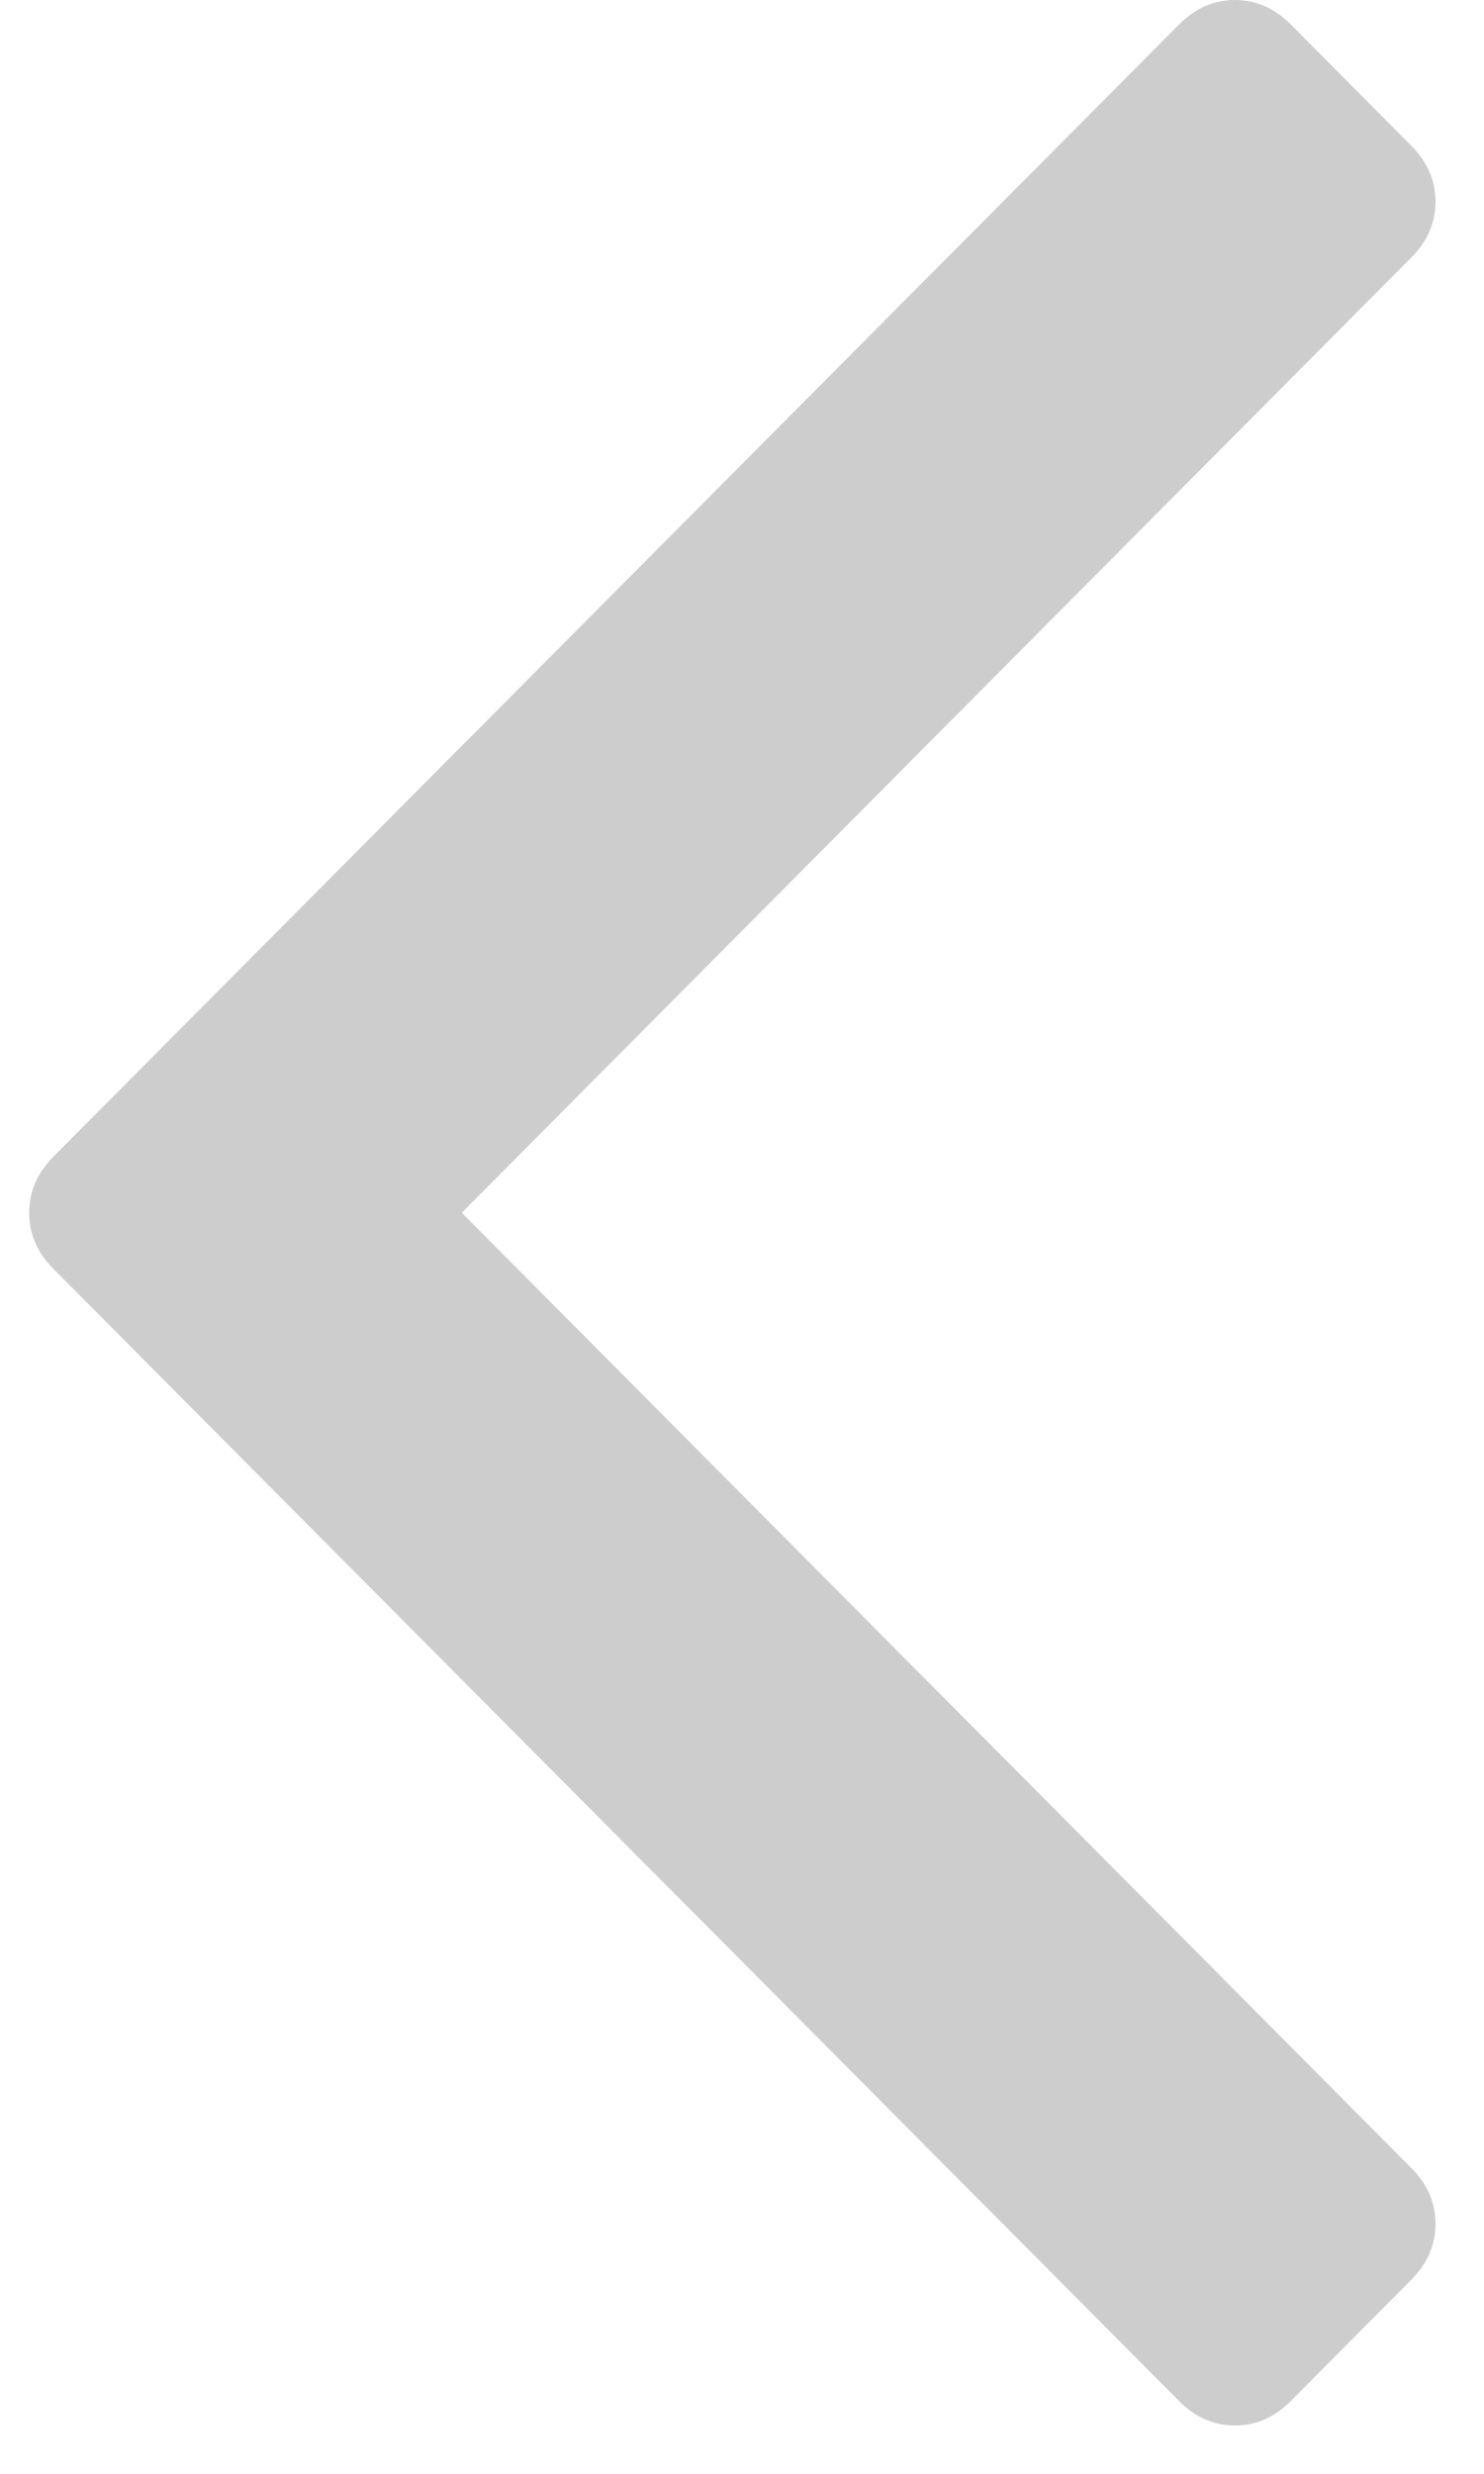
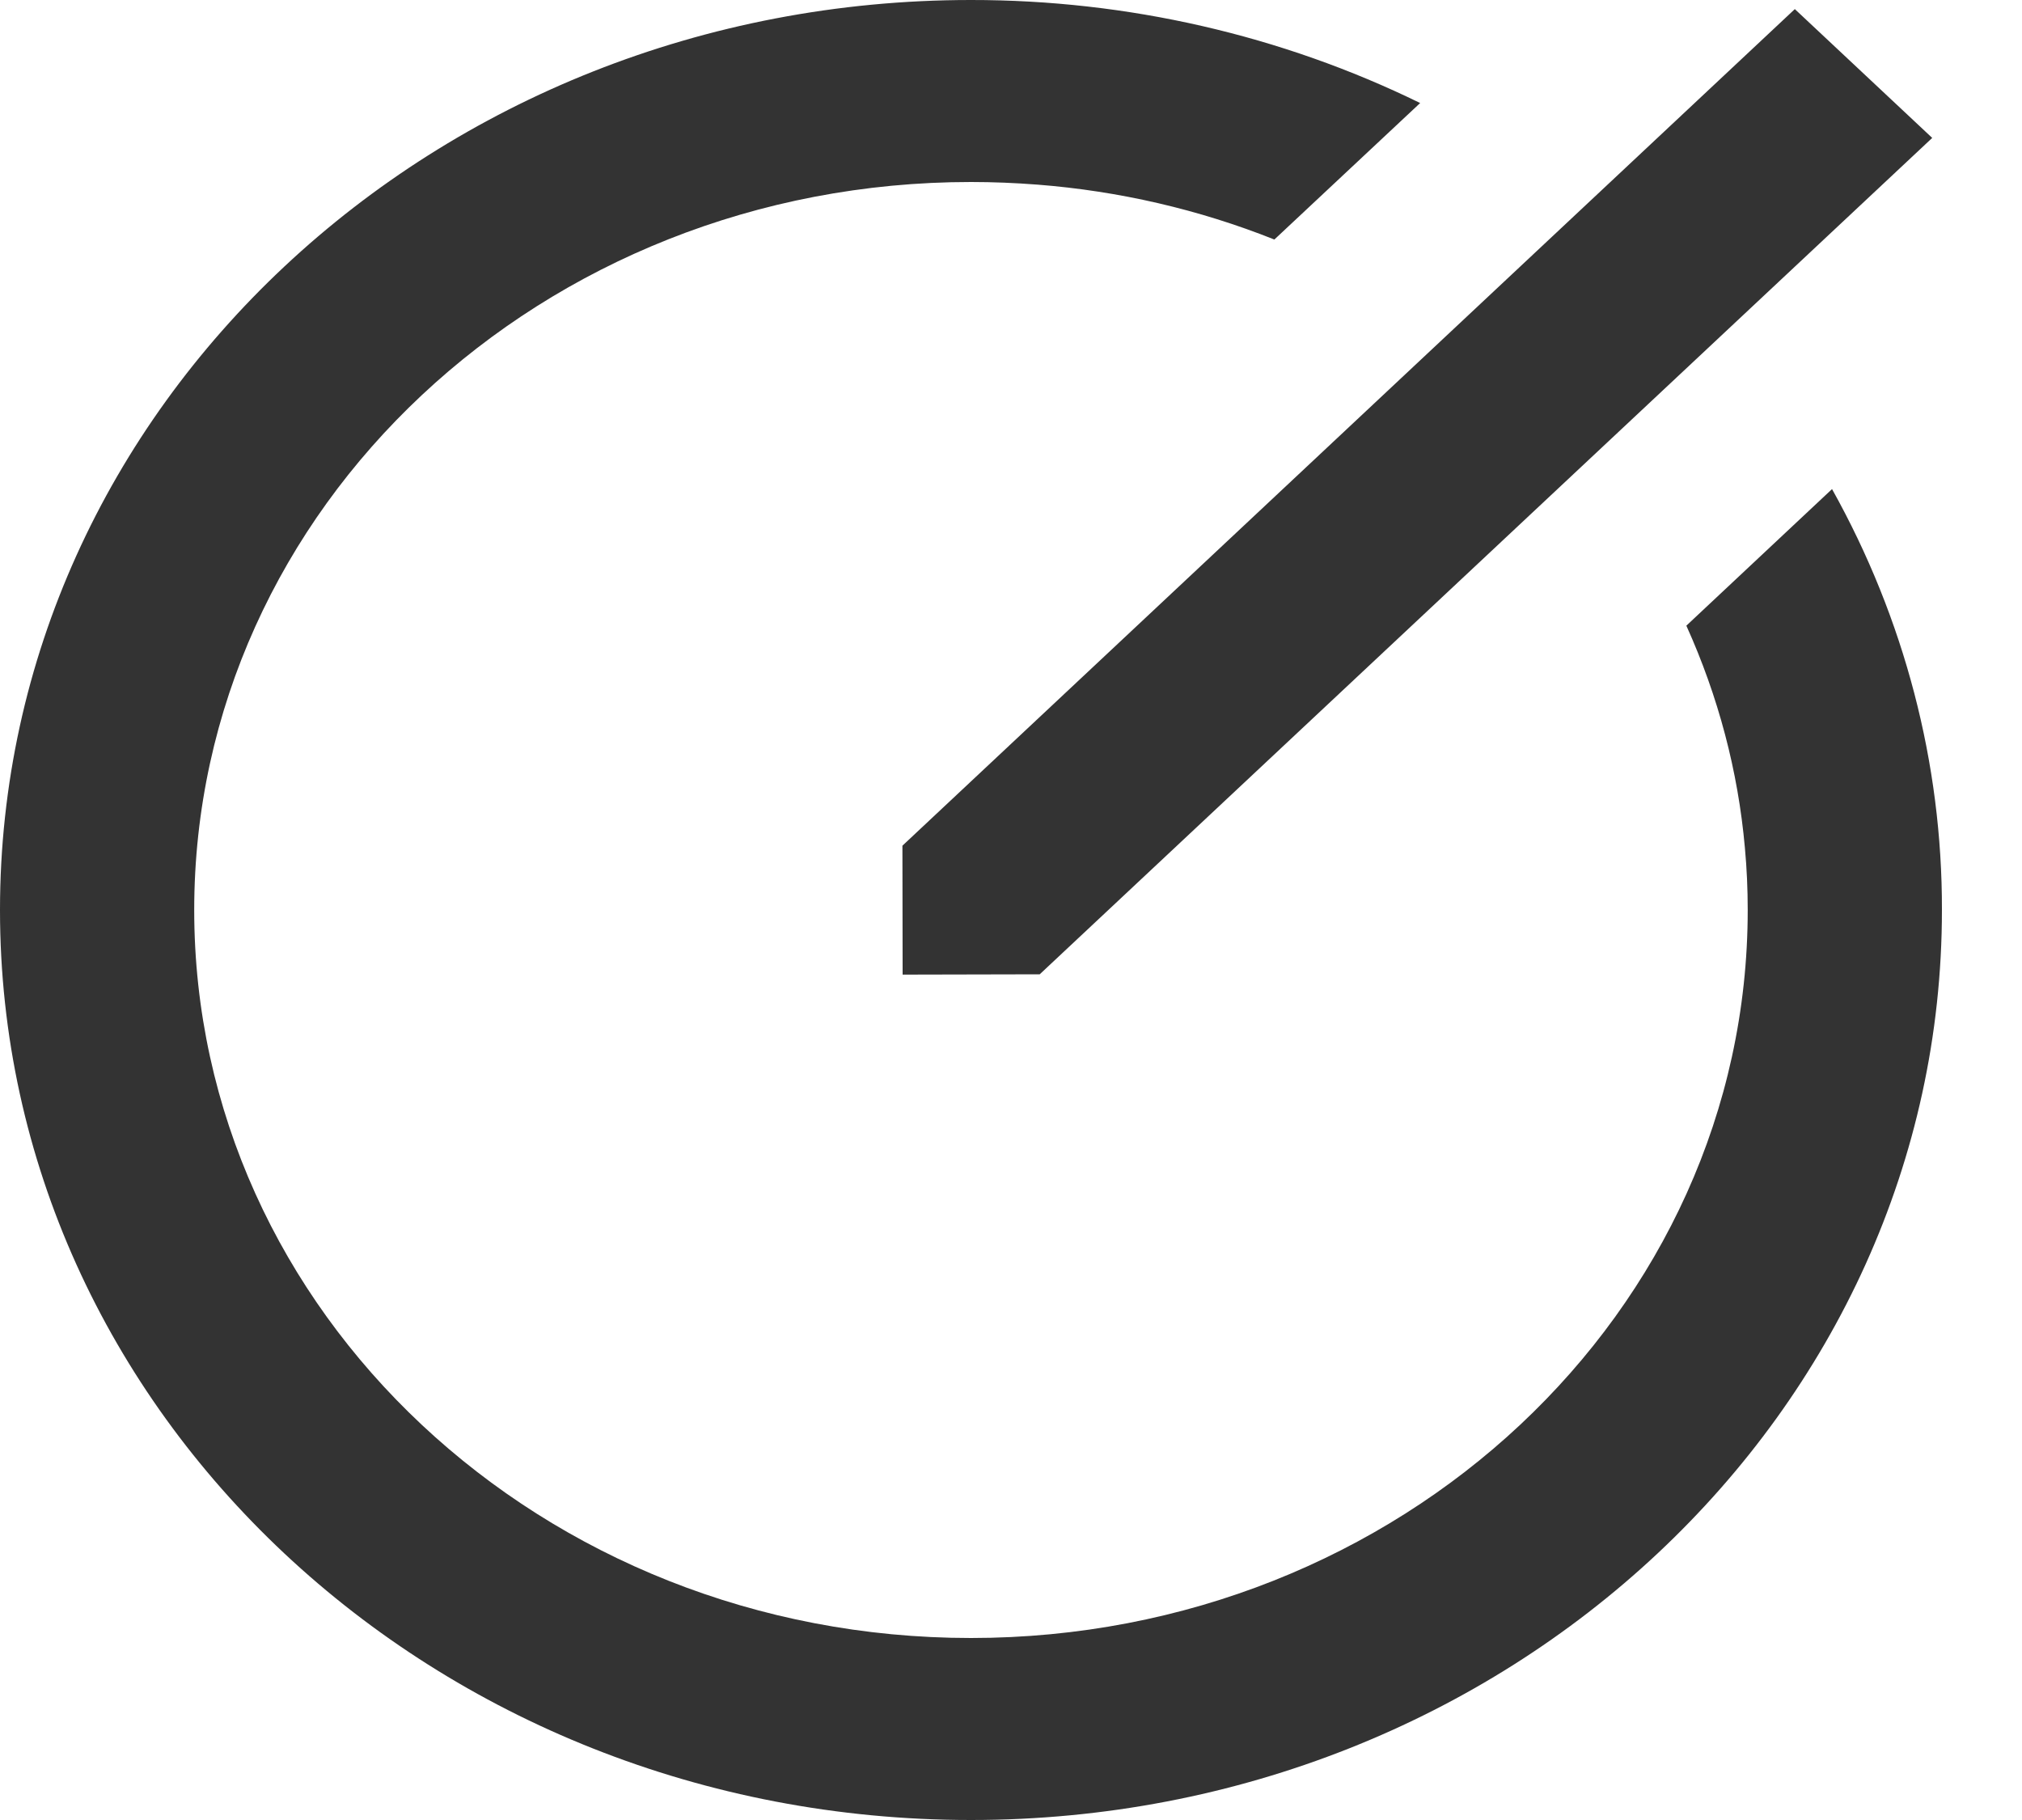
- <svg xmlns="http://www.w3.org/2000/svg" version="1.1" width="6px" height="10px">
-   <g transform="matrix(1 0 0 1 -340 -616 )">
-     <path d="M 5.706 0.589  C 5.771 0.655  5.804 0.73  5.804 0.815  C 5.804 0.9  5.771 0.976  5.706 1.041  L 1.867 4.902  L 5.706 8.763  C 5.771 8.828  5.804 8.903  5.804 8.989  C 5.804 9.074  5.771 9.149  5.706 9.215  L 5.218 9.706  C 5.153 9.771  5.078 9.804  4.993 9.804  C 4.908 9.804  4.833 9.771  4.768 9.706  L 0.215 5.128  C 0.15 5.062  0.118 4.987  0.118 4.902  C 0.118 4.817  0.15 4.742  0.215 4.676  L 4.768 0.098  C 4.833 0.033  4.908 0  4.993 0  C 5.078 0  5.153 0.033  5.218 0.098  L 5.706 0.589  Z " fill-rule="nonzero" fill="#cccccc" stroke="none" fill-opacity="0.988" transform="matrix(1 0 0 1 340 616 )" />
+ <svg xmlns="http://www.w3.org/2000/svg" version="1.1" width="20px" height="18px">
+   <g transform="matrix(1 0 0 1 -236 -658 )">
+     <path d="M 10.261 1.826  C 10.042 1.809  9.823 1.8  9.604 1.8  C 5.361 1.8  1.921 5.023  1.921 9  C 1.921 12.976  5.361 16.2  9.604 16.2  C 13.847 16.2  17.287 12.976  17.287 9  C 17.287 8.794  17.278 8.589  17.259 8.384  C 17.192 7.628  16.996 6.887  16.68 6.188  L 18.121 4.837  C 18.838 6.121  19.211 7.55  19.208 9  C 19.208 13.971  14.908 18  9.604 18  C 4.3 18  0 13.971  0 9  C 0 4.029  4.3 0  9.604 0  C 11.151 -0.001  12.675 0.348  14.047 1.019  L 12.605 2.369  C 11.86 2.072  11.069 1.889  10.262 1.826  Z M 8.926 8.364  L 17.753 0.09  L 19.112 1.364  L 10.284 9.636  L 8.928 9.639  L 8.926 8.364  Z " fill-rule="nonzero" fill="#333333" stroke="none" transform="matrix(1 0 0 1 236 658 )" />
  </g>
</svg>
